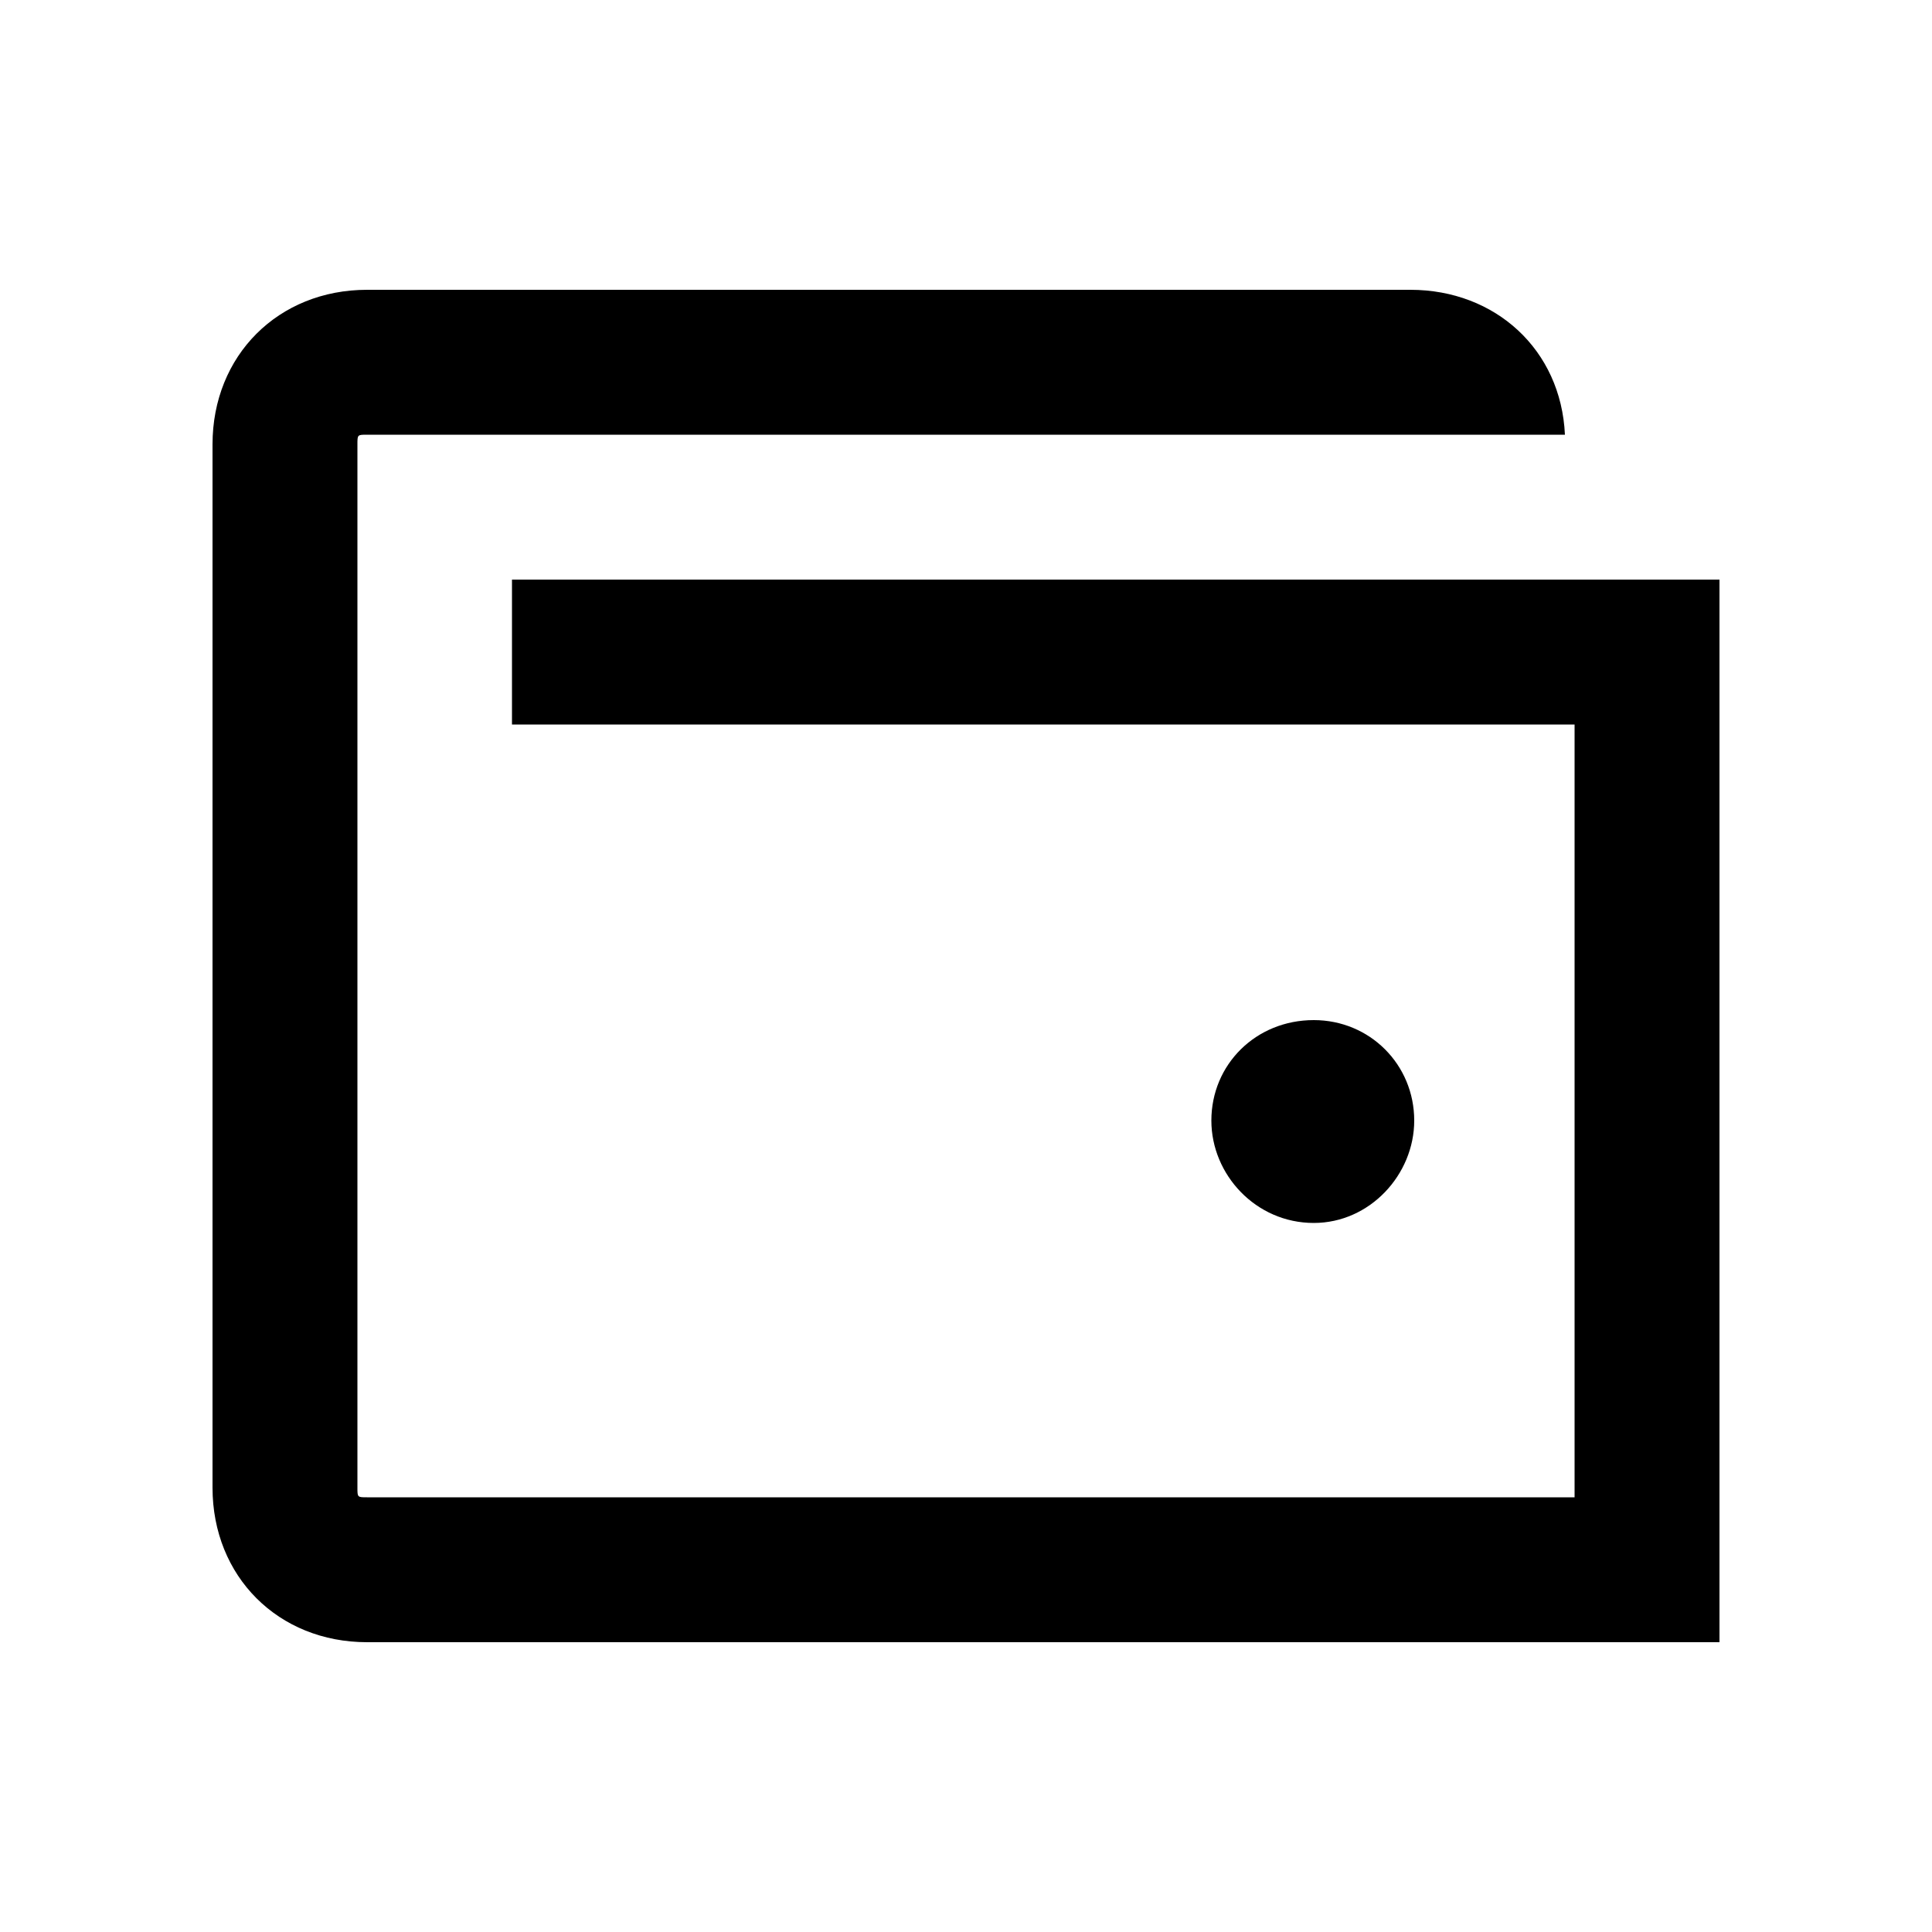
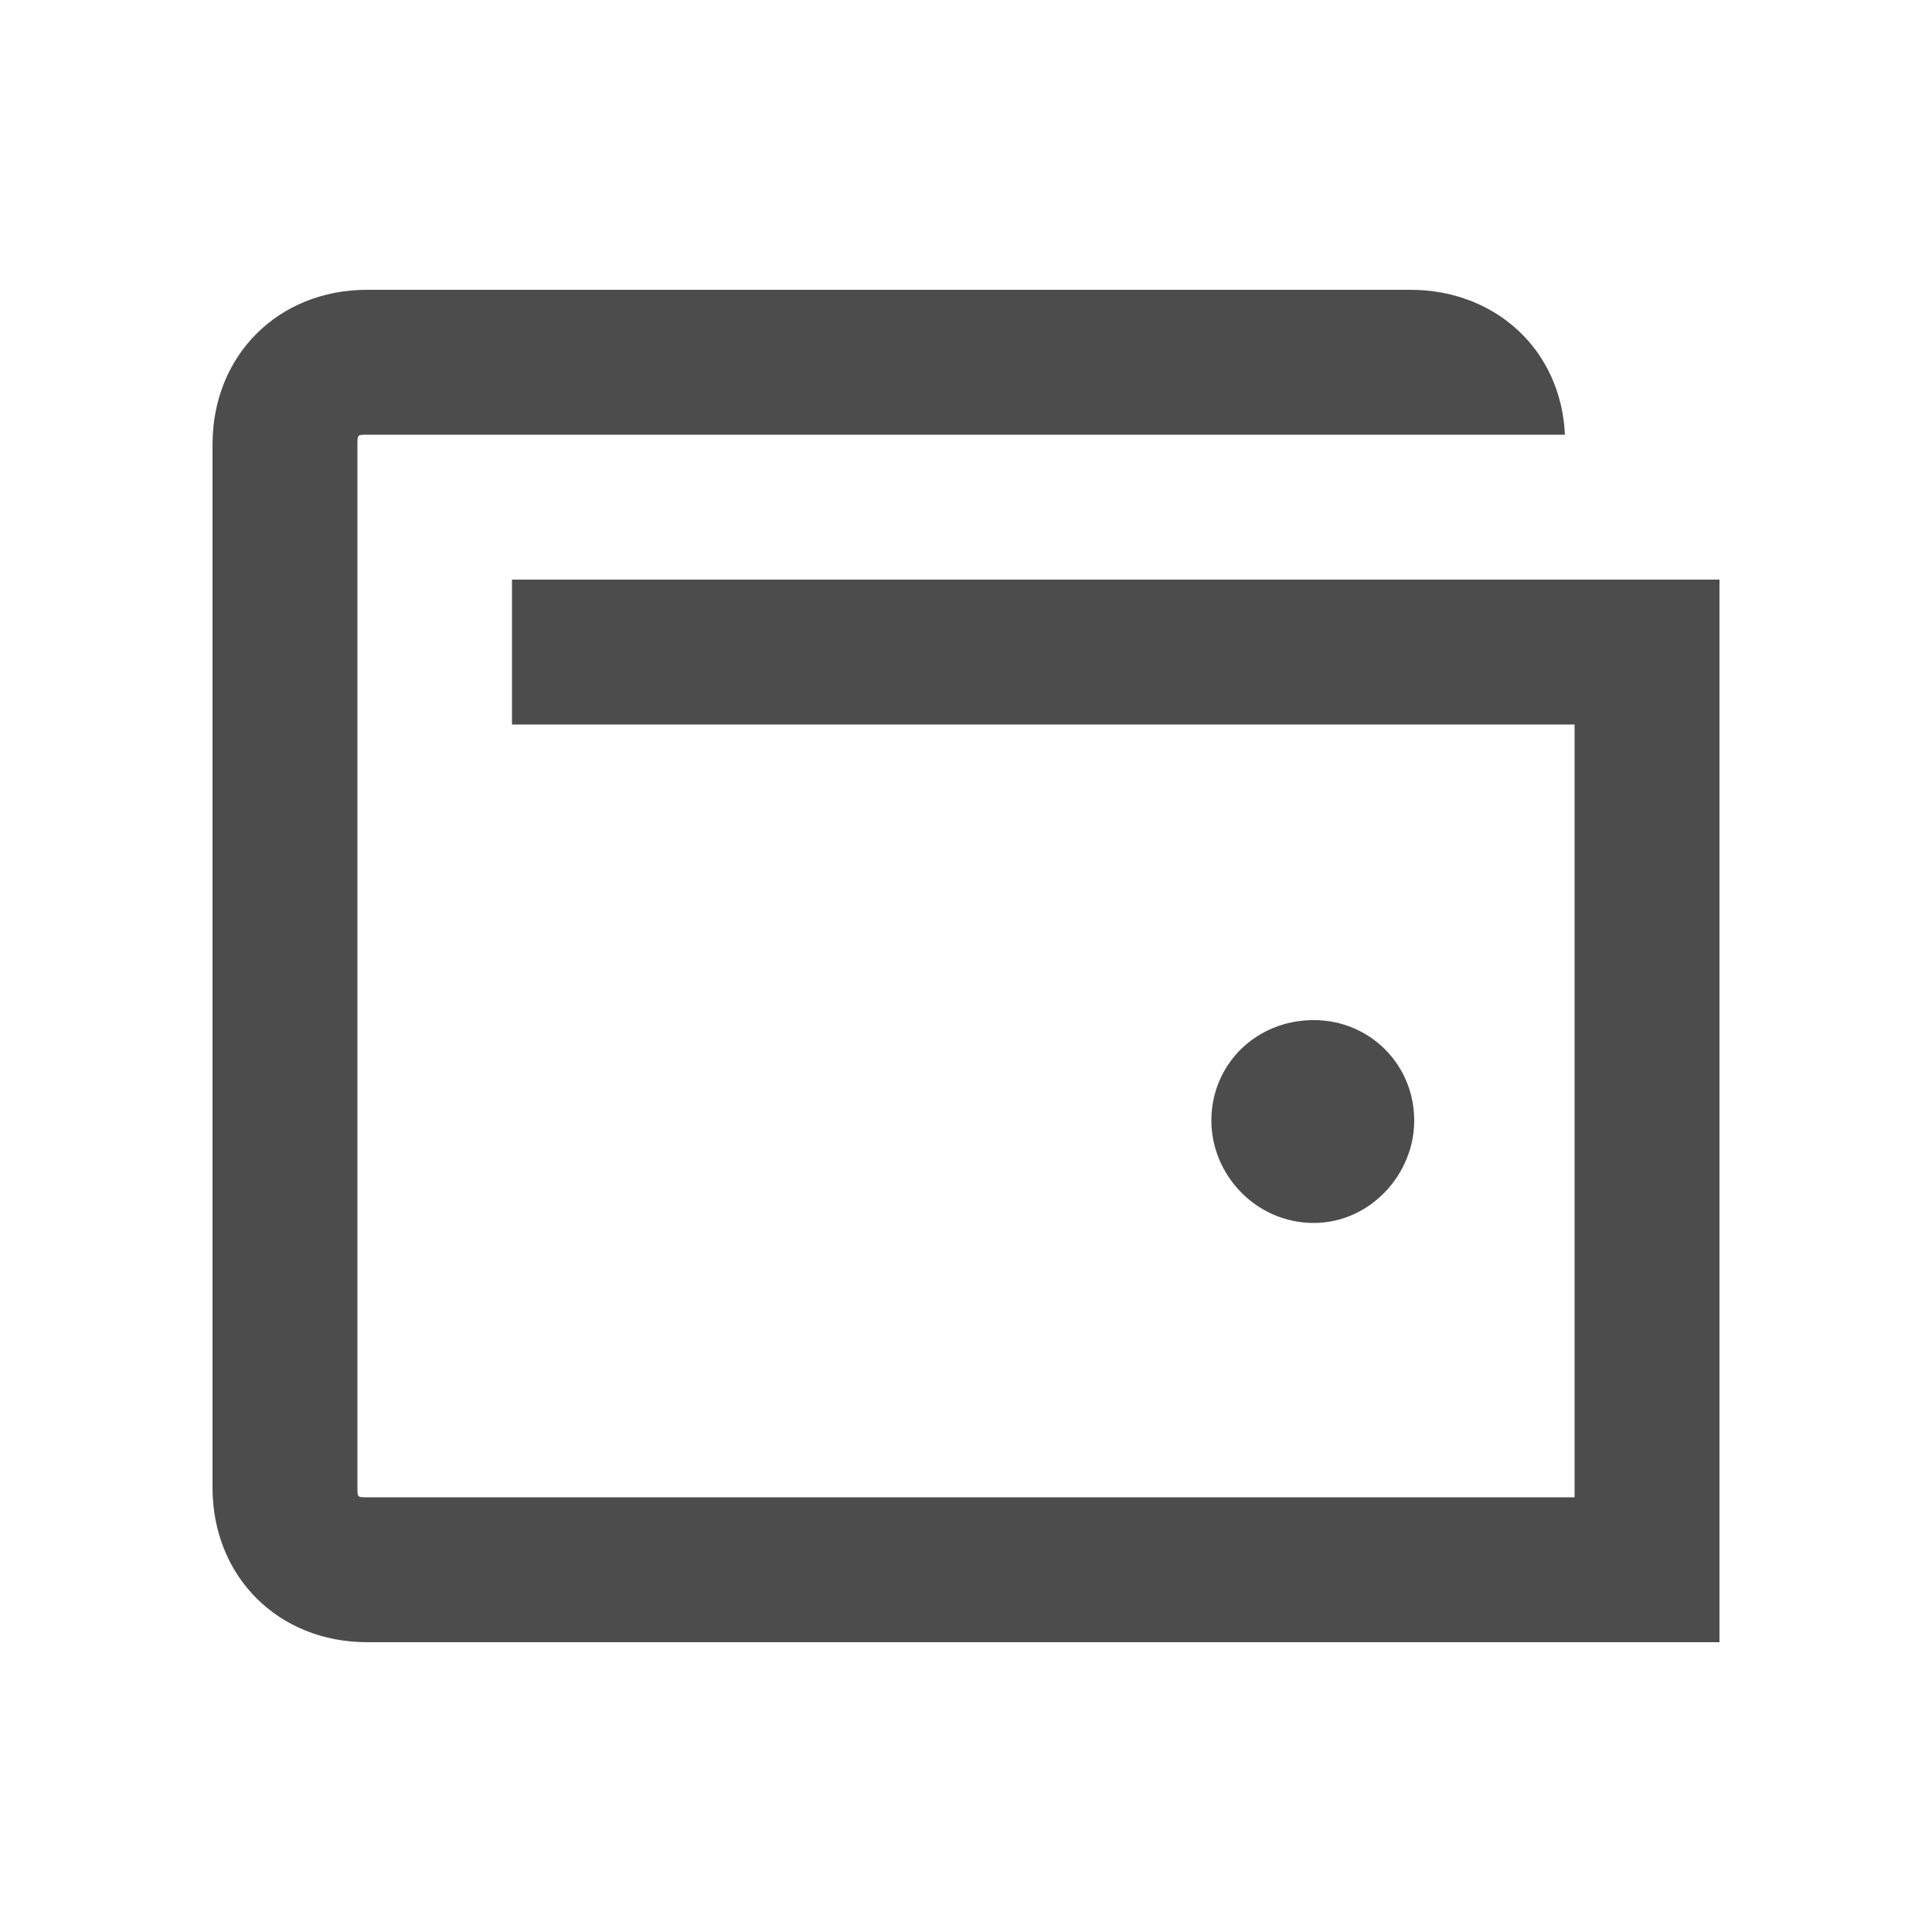
<svg xmlns="http://www.w3.org/2000/svg" width="24" height="24" viewBox="0 0 24 24" fill="none">
-   <path d="M4.56 20.4H21.36V7.2H6.36V9H19.56V18.6H4.56C4.44 18.6 4.44 18.6 4.44 18.48V5.52C4.44 5.4 4.44 5.4 4.56 5.4H19.44C19.392 4.344 18.576 3.6 17.52 3.6H4.56C3.456 3.6 2.64 4.416 2.64 5.52V18.48C2.64 19.584 3.456 20.4 4.56 20.4ZM15.048 13.92C15.048 14.592 15.6 15.192 16.32 15.192C17.016 15.192 17.568 14.592 17.568 13.92C17.568 13.224 17.016 12.672 16.32 12.672C15.6 12.672 15.048 13.224 15.048 13.92Z" fill="black" />
+   <path d="M4.56 20.4H21.36V7.2H6.36V9H19.56V18.6H4.56C4.44 18.6 4.44 18.6 4.44 18.48V5.52C4.44 5.4 4.44 5.4 4.56 5.4H19.44C19.392 4.344 18.576 3.6 17.52 3.6H4.56C3.456 3.6 2.64 4.416 2.64 5.52V18.48C2.64 19.584 3.456 20.4 4.56 20.4ZM15.048 13.92C15.048 14.592 15.6 15.192 16.32 15.192C17.016 15.192 17.568 14.592 17.568 13.92C17.568 13.224 17.016 12.672 16.32 12.672C15.6 12.672 15.048 13.224 15.048 13.92Z" fill="black" fill-opacity="0.7" />
</svg>
